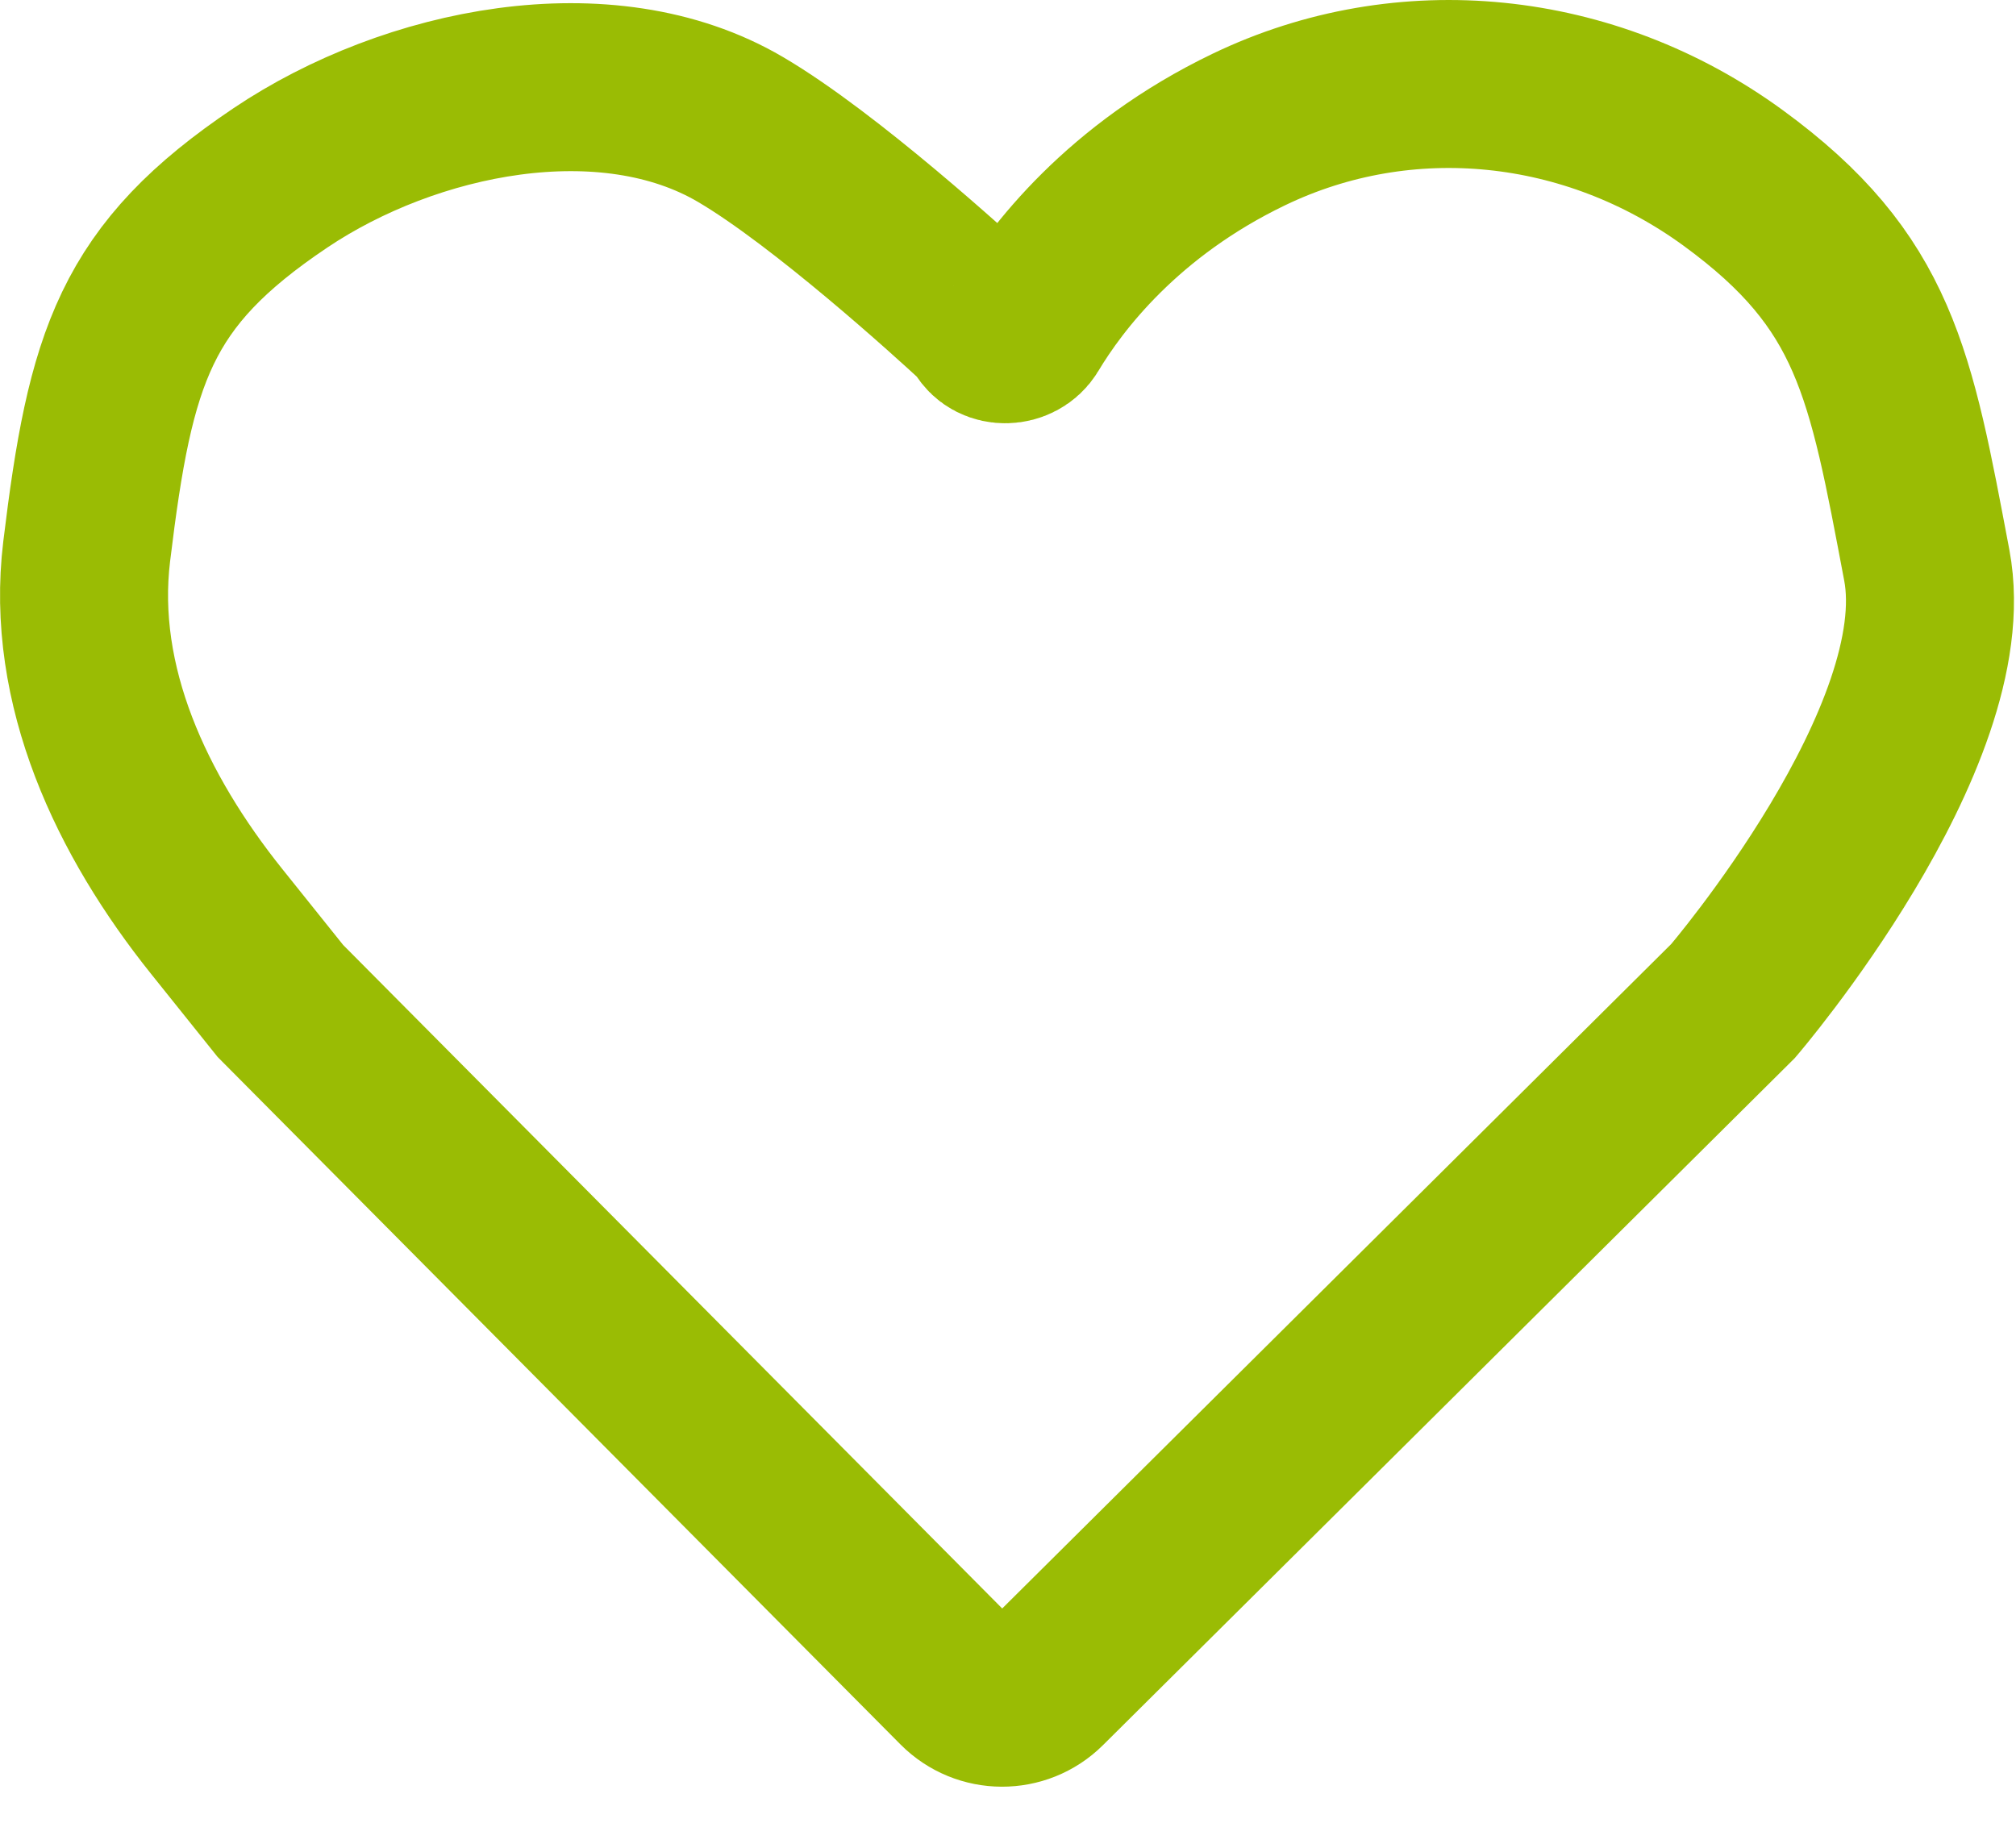
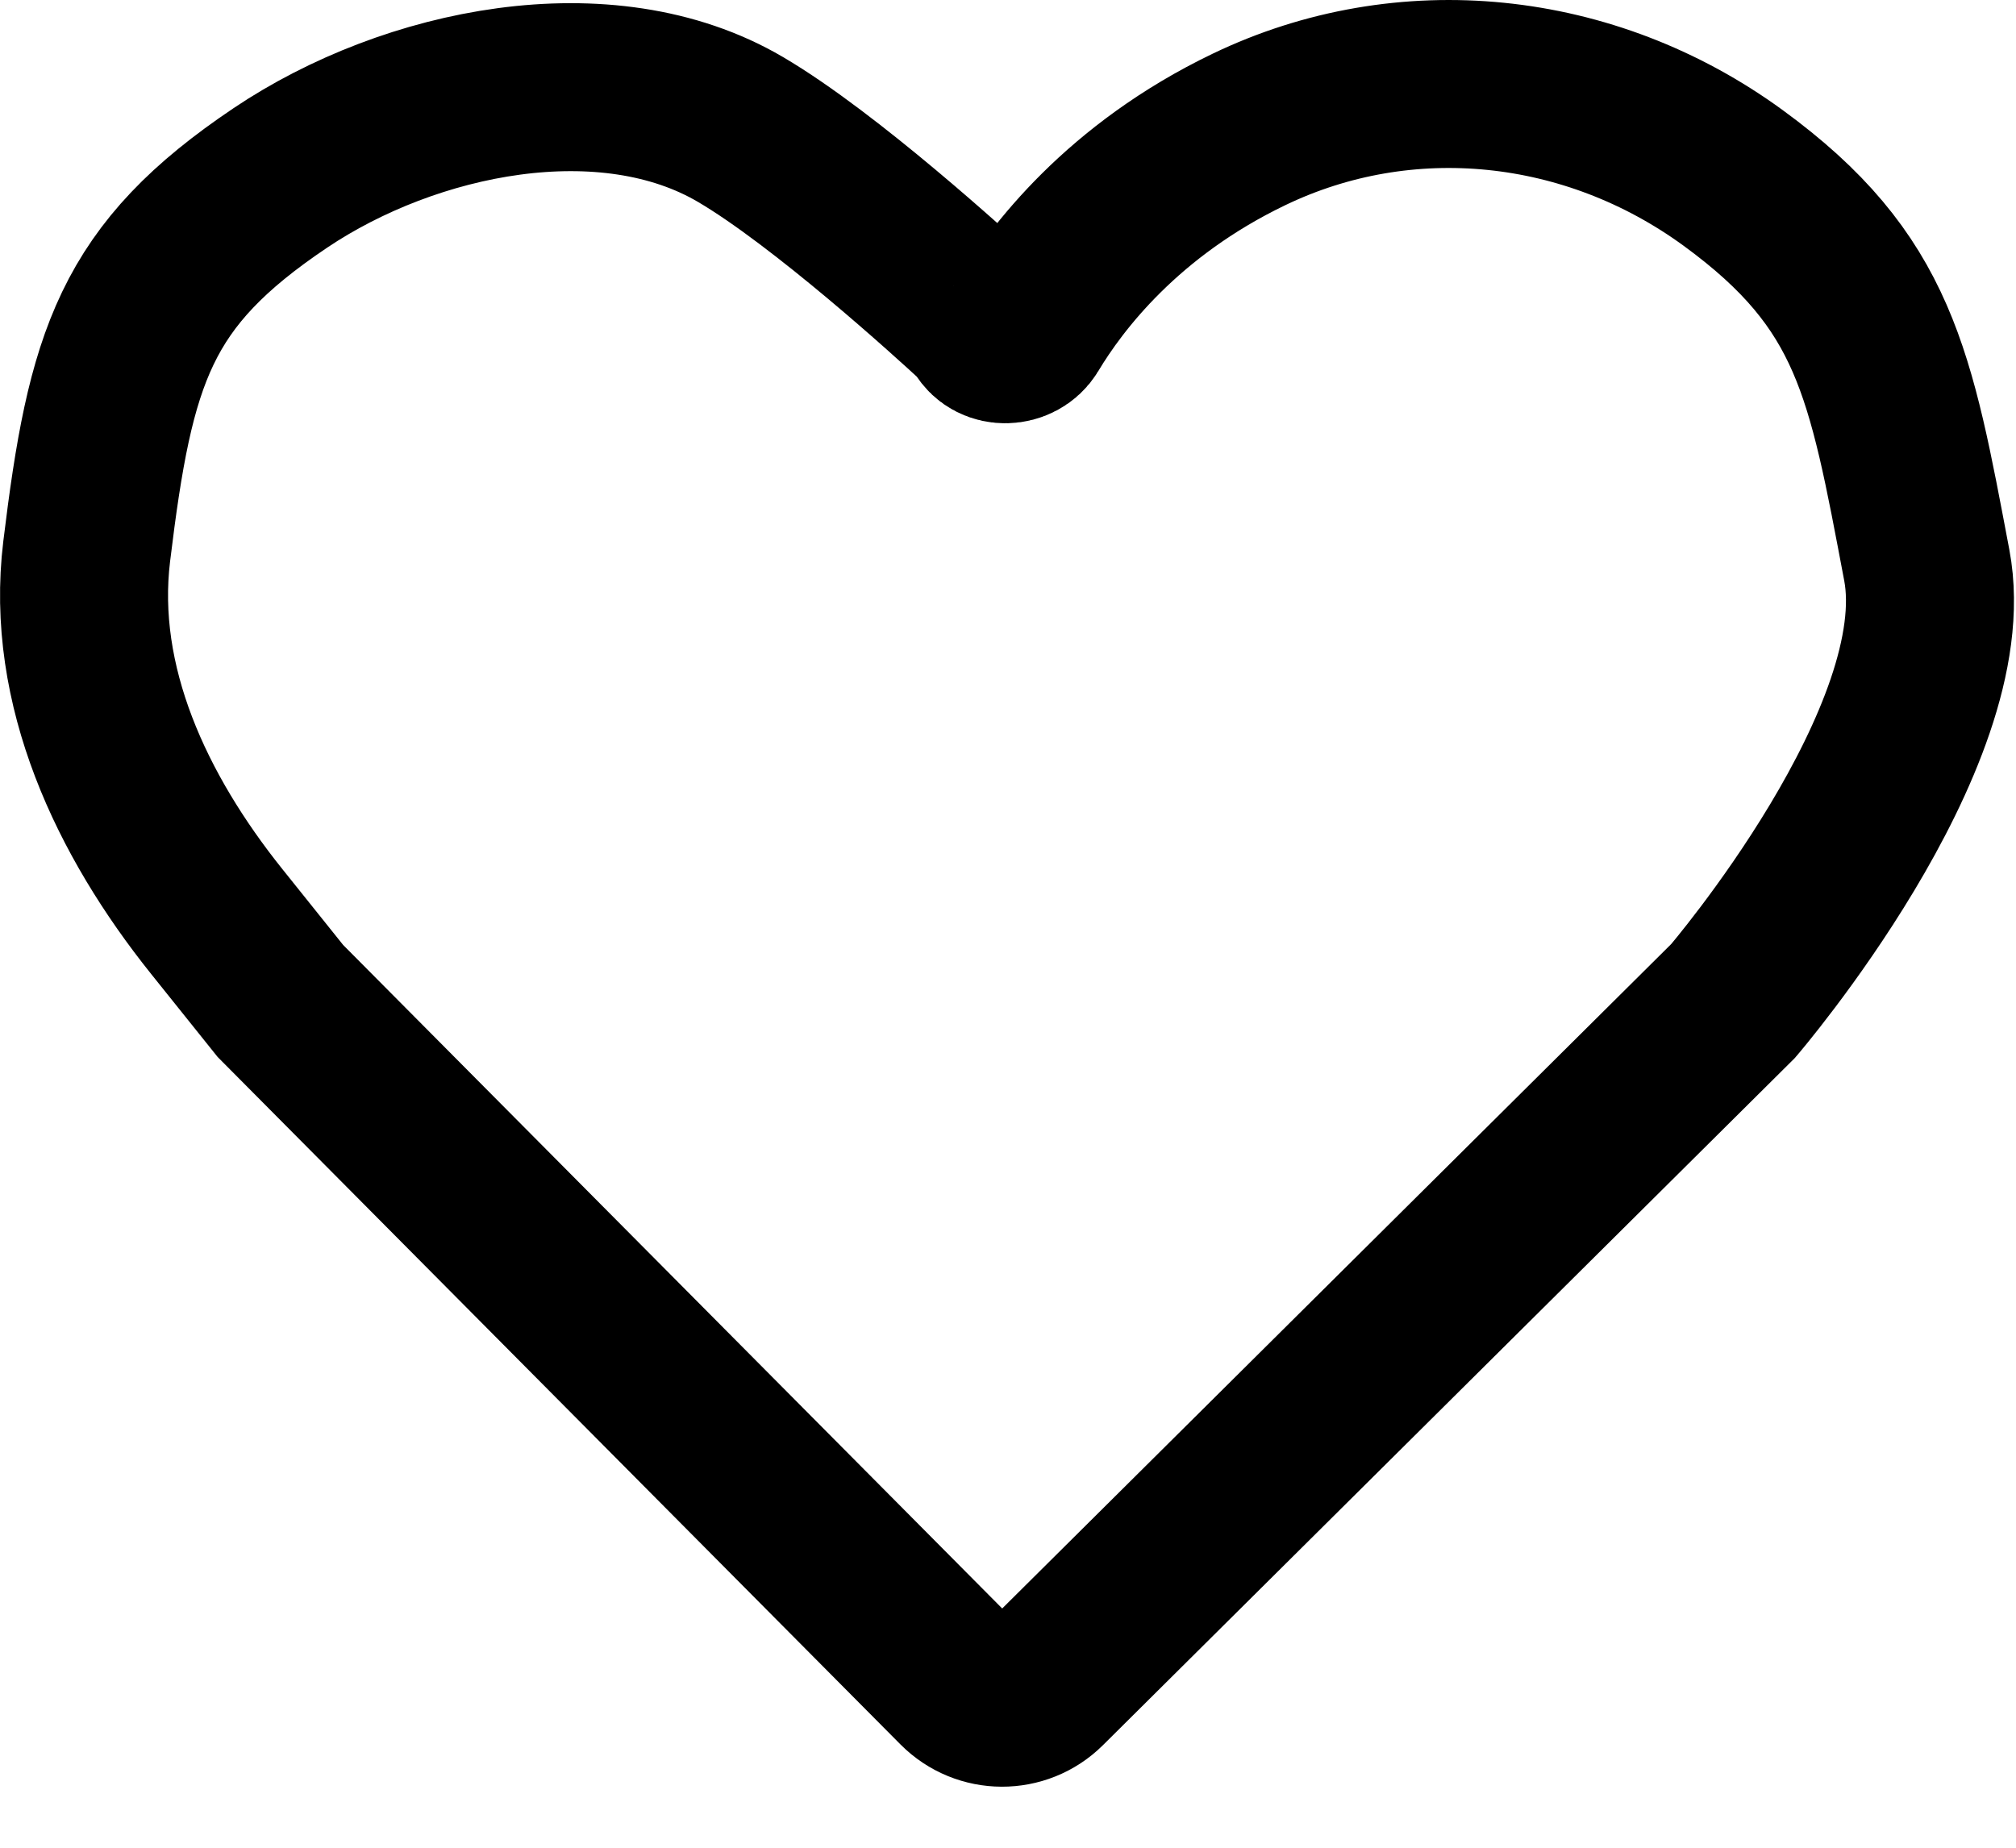
<svg xmlns="http://www.w3.org/2000/svg" width="24" height="22" viewBox="0 0 24 22" fill="none">
-   <path d="M12.218 3.903C12.113 4.078 11.835 4.089 11.735 3.912C11.71 3.869 11.681 3.831 11.645 3.798C11.343 3.519 9.827 2.136 8.816 1.542C7.221 0.604 4.886 1.078 3.338 2.118C1.607 3.281 1.314 4.244 1.032 6.565C0.837 8.167 1.569 9.708 2.577 10.968L3.338 11.918L11.43 20.066C11.704 20.341 12.15 20.343 12.426 20.069L20.632 11.918C20.632 11.918 23.324 8.777 22.938 6.73C22.505 4.441 22.326 3.354 20.632 2.118C18.927 0.874 16.724 0.648 14.867 1.542C13.368 2.263 12.572 3.312 12.218 3.903Z" stroke="#9ABC04" stroke-width="2" />
+   <path d="M12.218 3.903C12.113 4.078 11.835 4.089 11.735 3.912C11.71 3.869 11.681 3.831 11.645 3.798C11.343 3.519 9.827 2.136 8.816 1.542C7.221 0.604 4.886 1.078 3.338 2.118C1.607 3.281 1.314 4.244 1.032 6.565C0.837 8.167 1.569 9.708 2.577 10.968L3.338 11.918L11.43 20.066C11.704 20.341 12.15 20.343 12.426 20.069L20.632 11.918C20.632 11.918 23.324 8.777 22.938 6.73C22.505 4.441 22.326 3.354 20.632 2.118C18.927 0.874 16.724 0.648 14.867 1.542C13.368 2.263 12.572 3.312 12.218 3.903Z" stroke="black" stroke-width="2" />
</svg>
